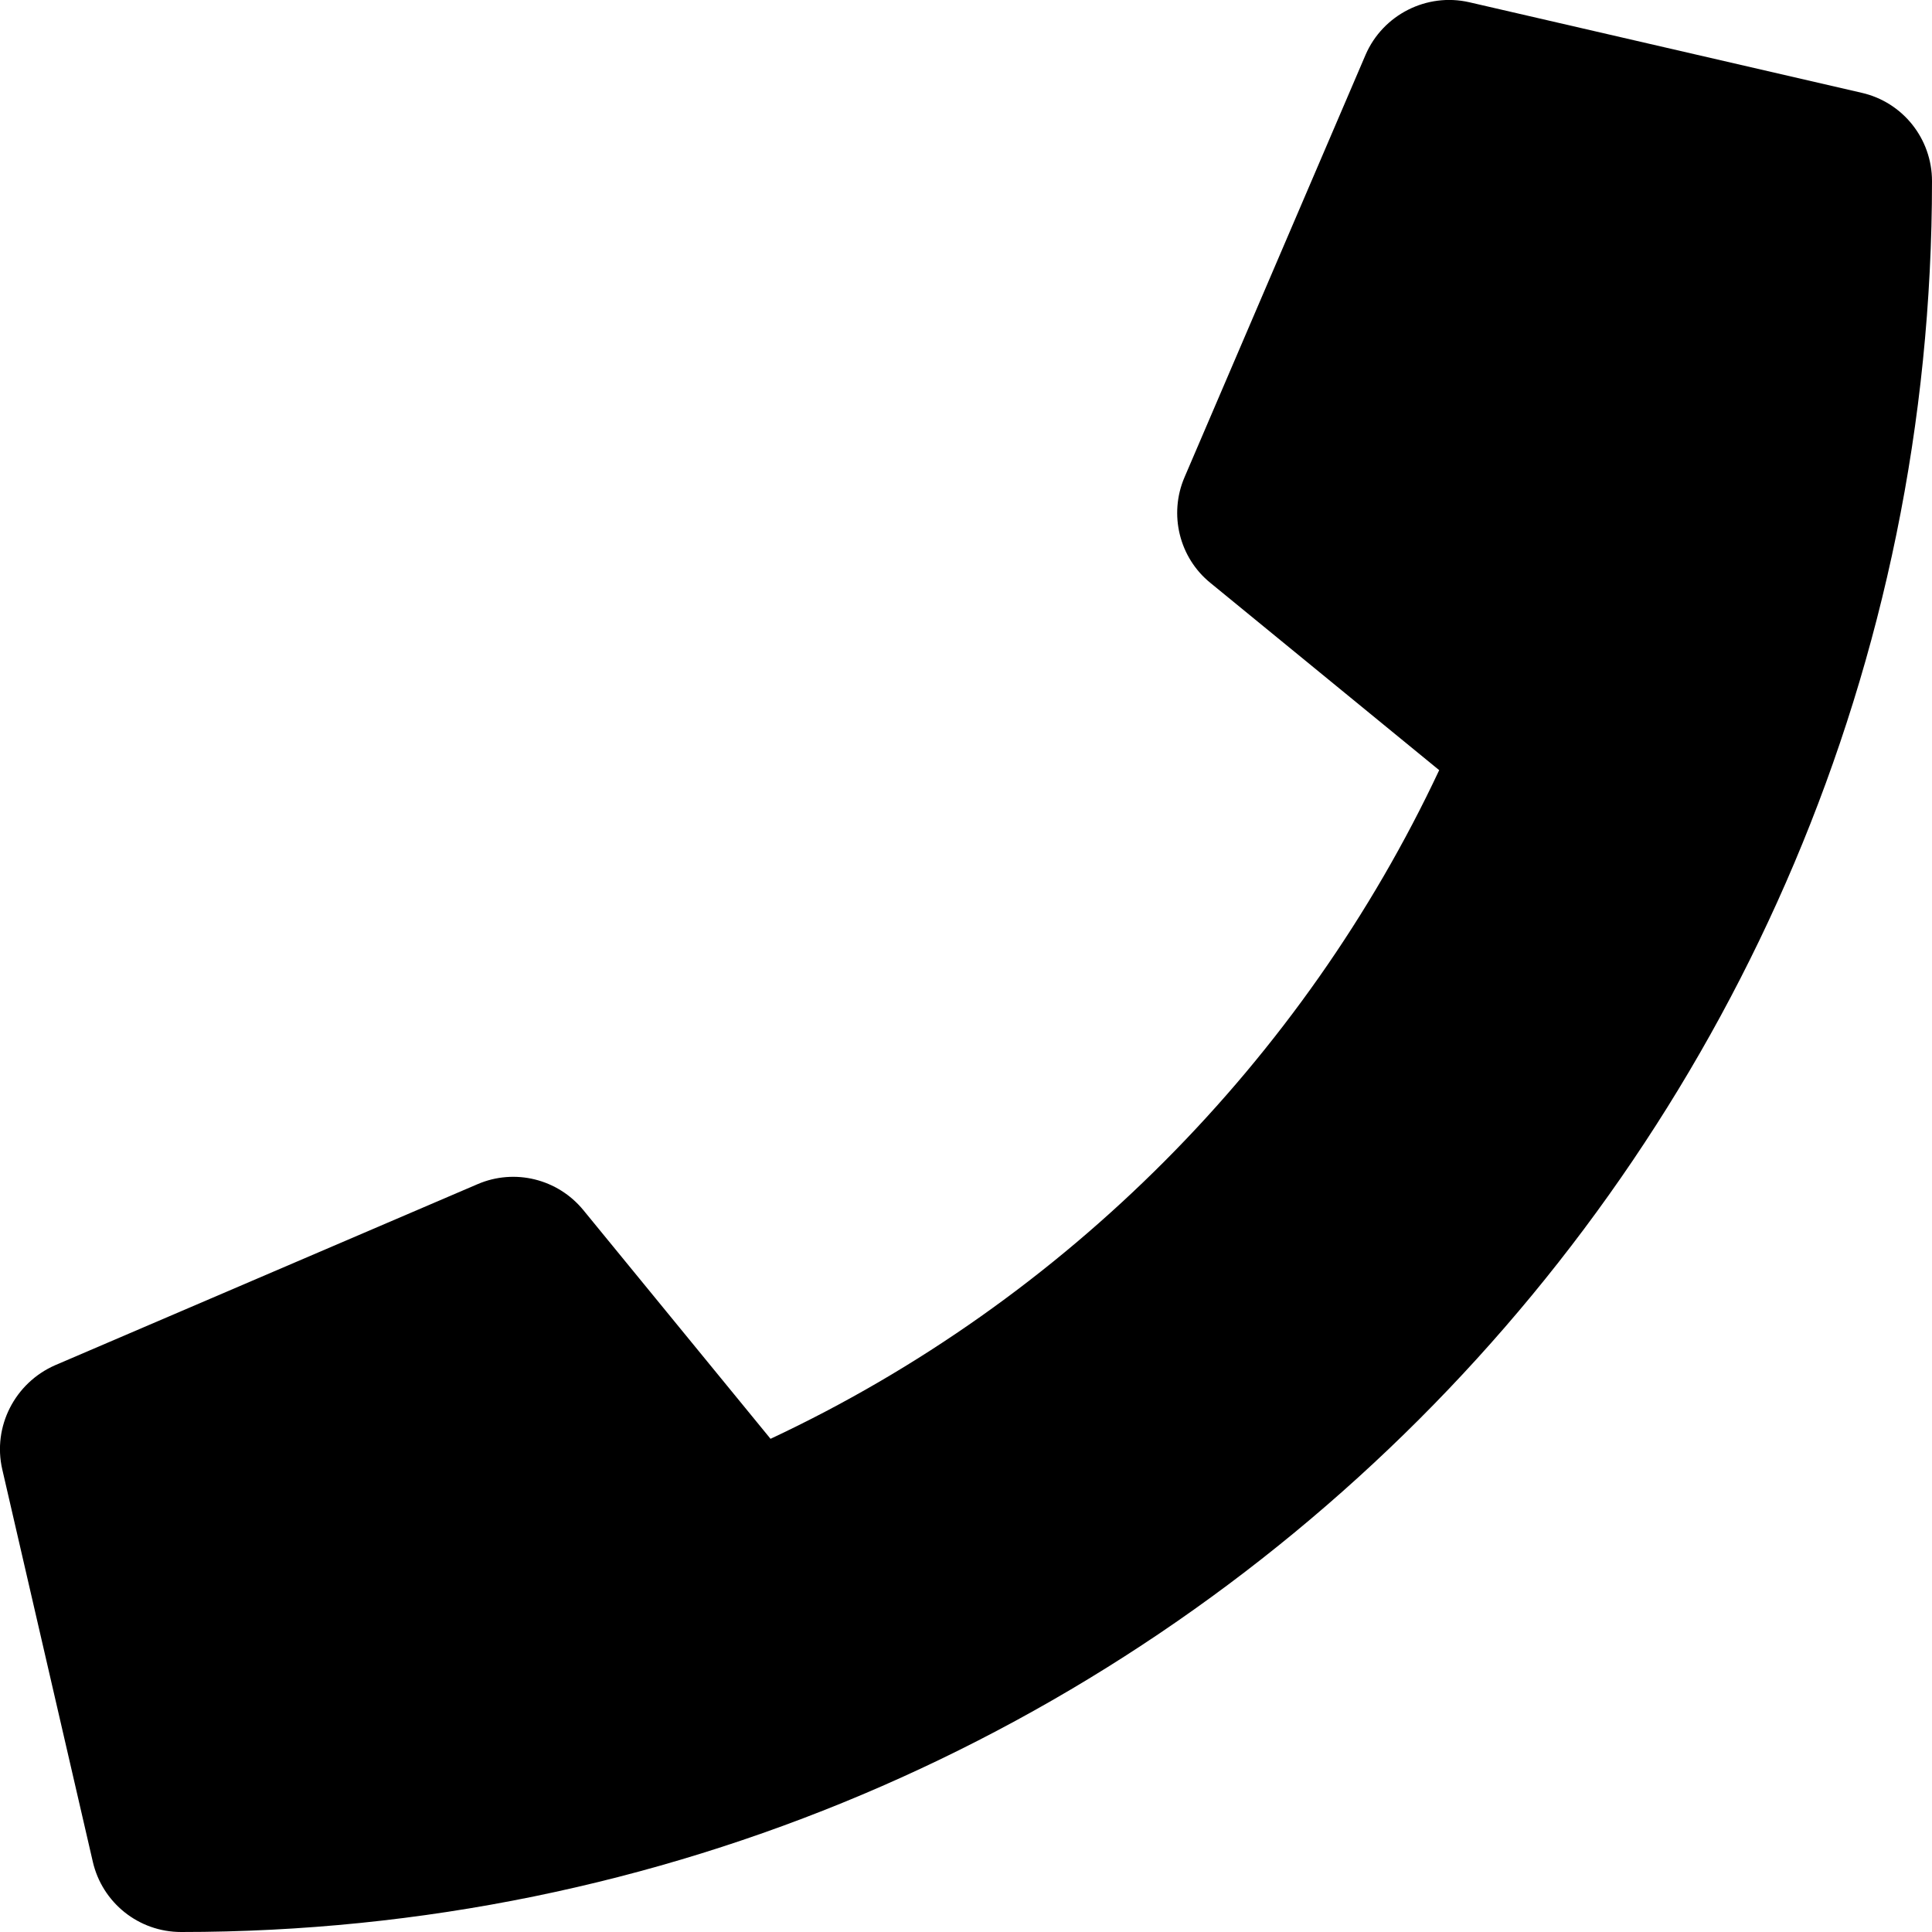
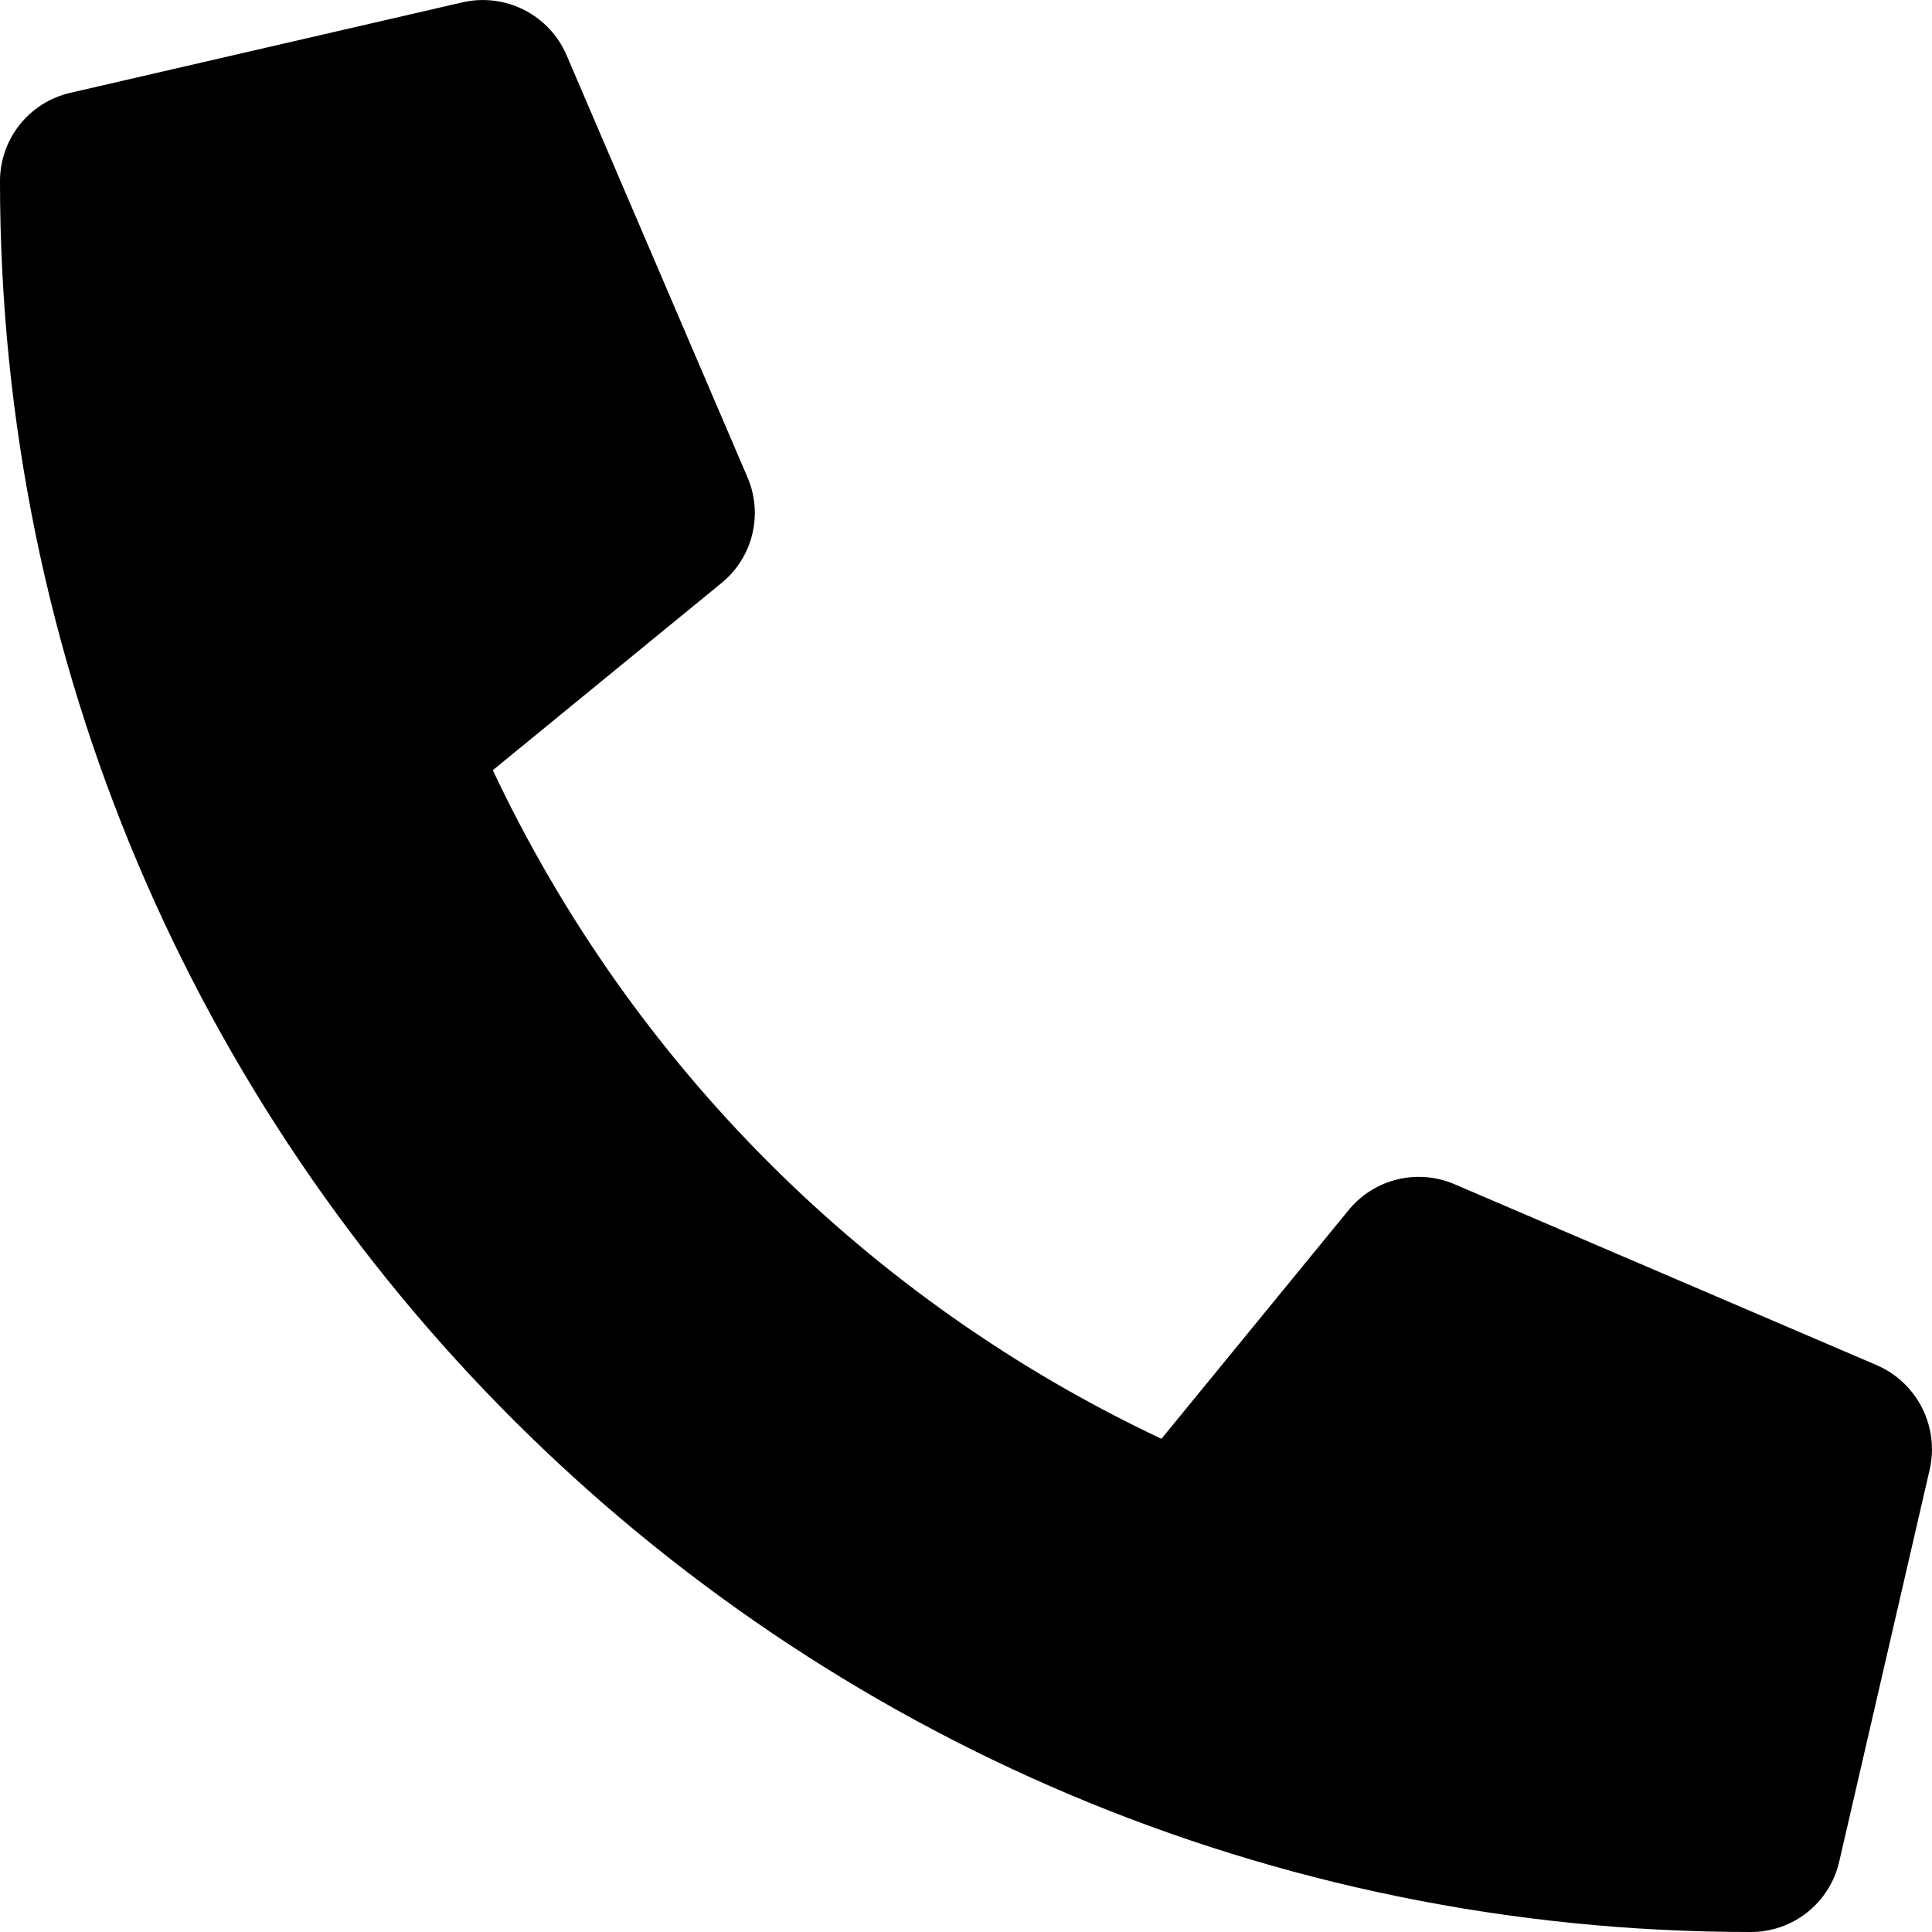
- <svg xmlns="http://www.w3.org/2000/svg" viewBox="0 0 512 512">
-   <path d="M493.4 24.6l-104-24c-11.3-2.6-22.9 3.3-27.5 13.9l-48 112c-4.2 9.8-1.4 21.3 6.9 28l60.6 49.6c-36 76.7-98.9 140.5-177.2 177.2l-49.6-60.6c-6.8-8.3-18.2-11.1-28-6.9l-112 48C3.9 366.5-2 378.1.6 389.4l24 104C27.1 504.2 36.7 512 48 512c256.1 0 464-207.5 464-464 0-11.2-7.7-20.9-18.6-23.4z" />
+ <svg xmlns="http://www.w3.org/2000/svg" aria-hidden="true" focusable="false" data-prefix="fas" data-icon="phone-alt" class="svg-inline--fa fa-phone-alt fa-w-16" role="img" viewBox="0 0 512 512">
+   <path fill="currentColor" d="M497.39 361.8l-112-48a24 24 0 0 0-28 6.9l-49.6 60.6A370.66 370.66 0 0 1 130.6 204.11l60.6-49.6a23.94 23.94 0 0 0 6.9-28l-48-112A24.16 24.16 0 0 0 122.6.61l-104 24A24 24 0 0 0 0 48c0 256.5 207.9 464 464 464a24 24 0 0 0 23.4-18.6l24-104a24.29 24.29 0 0 0-14.01-27.6z" />
</svg>
